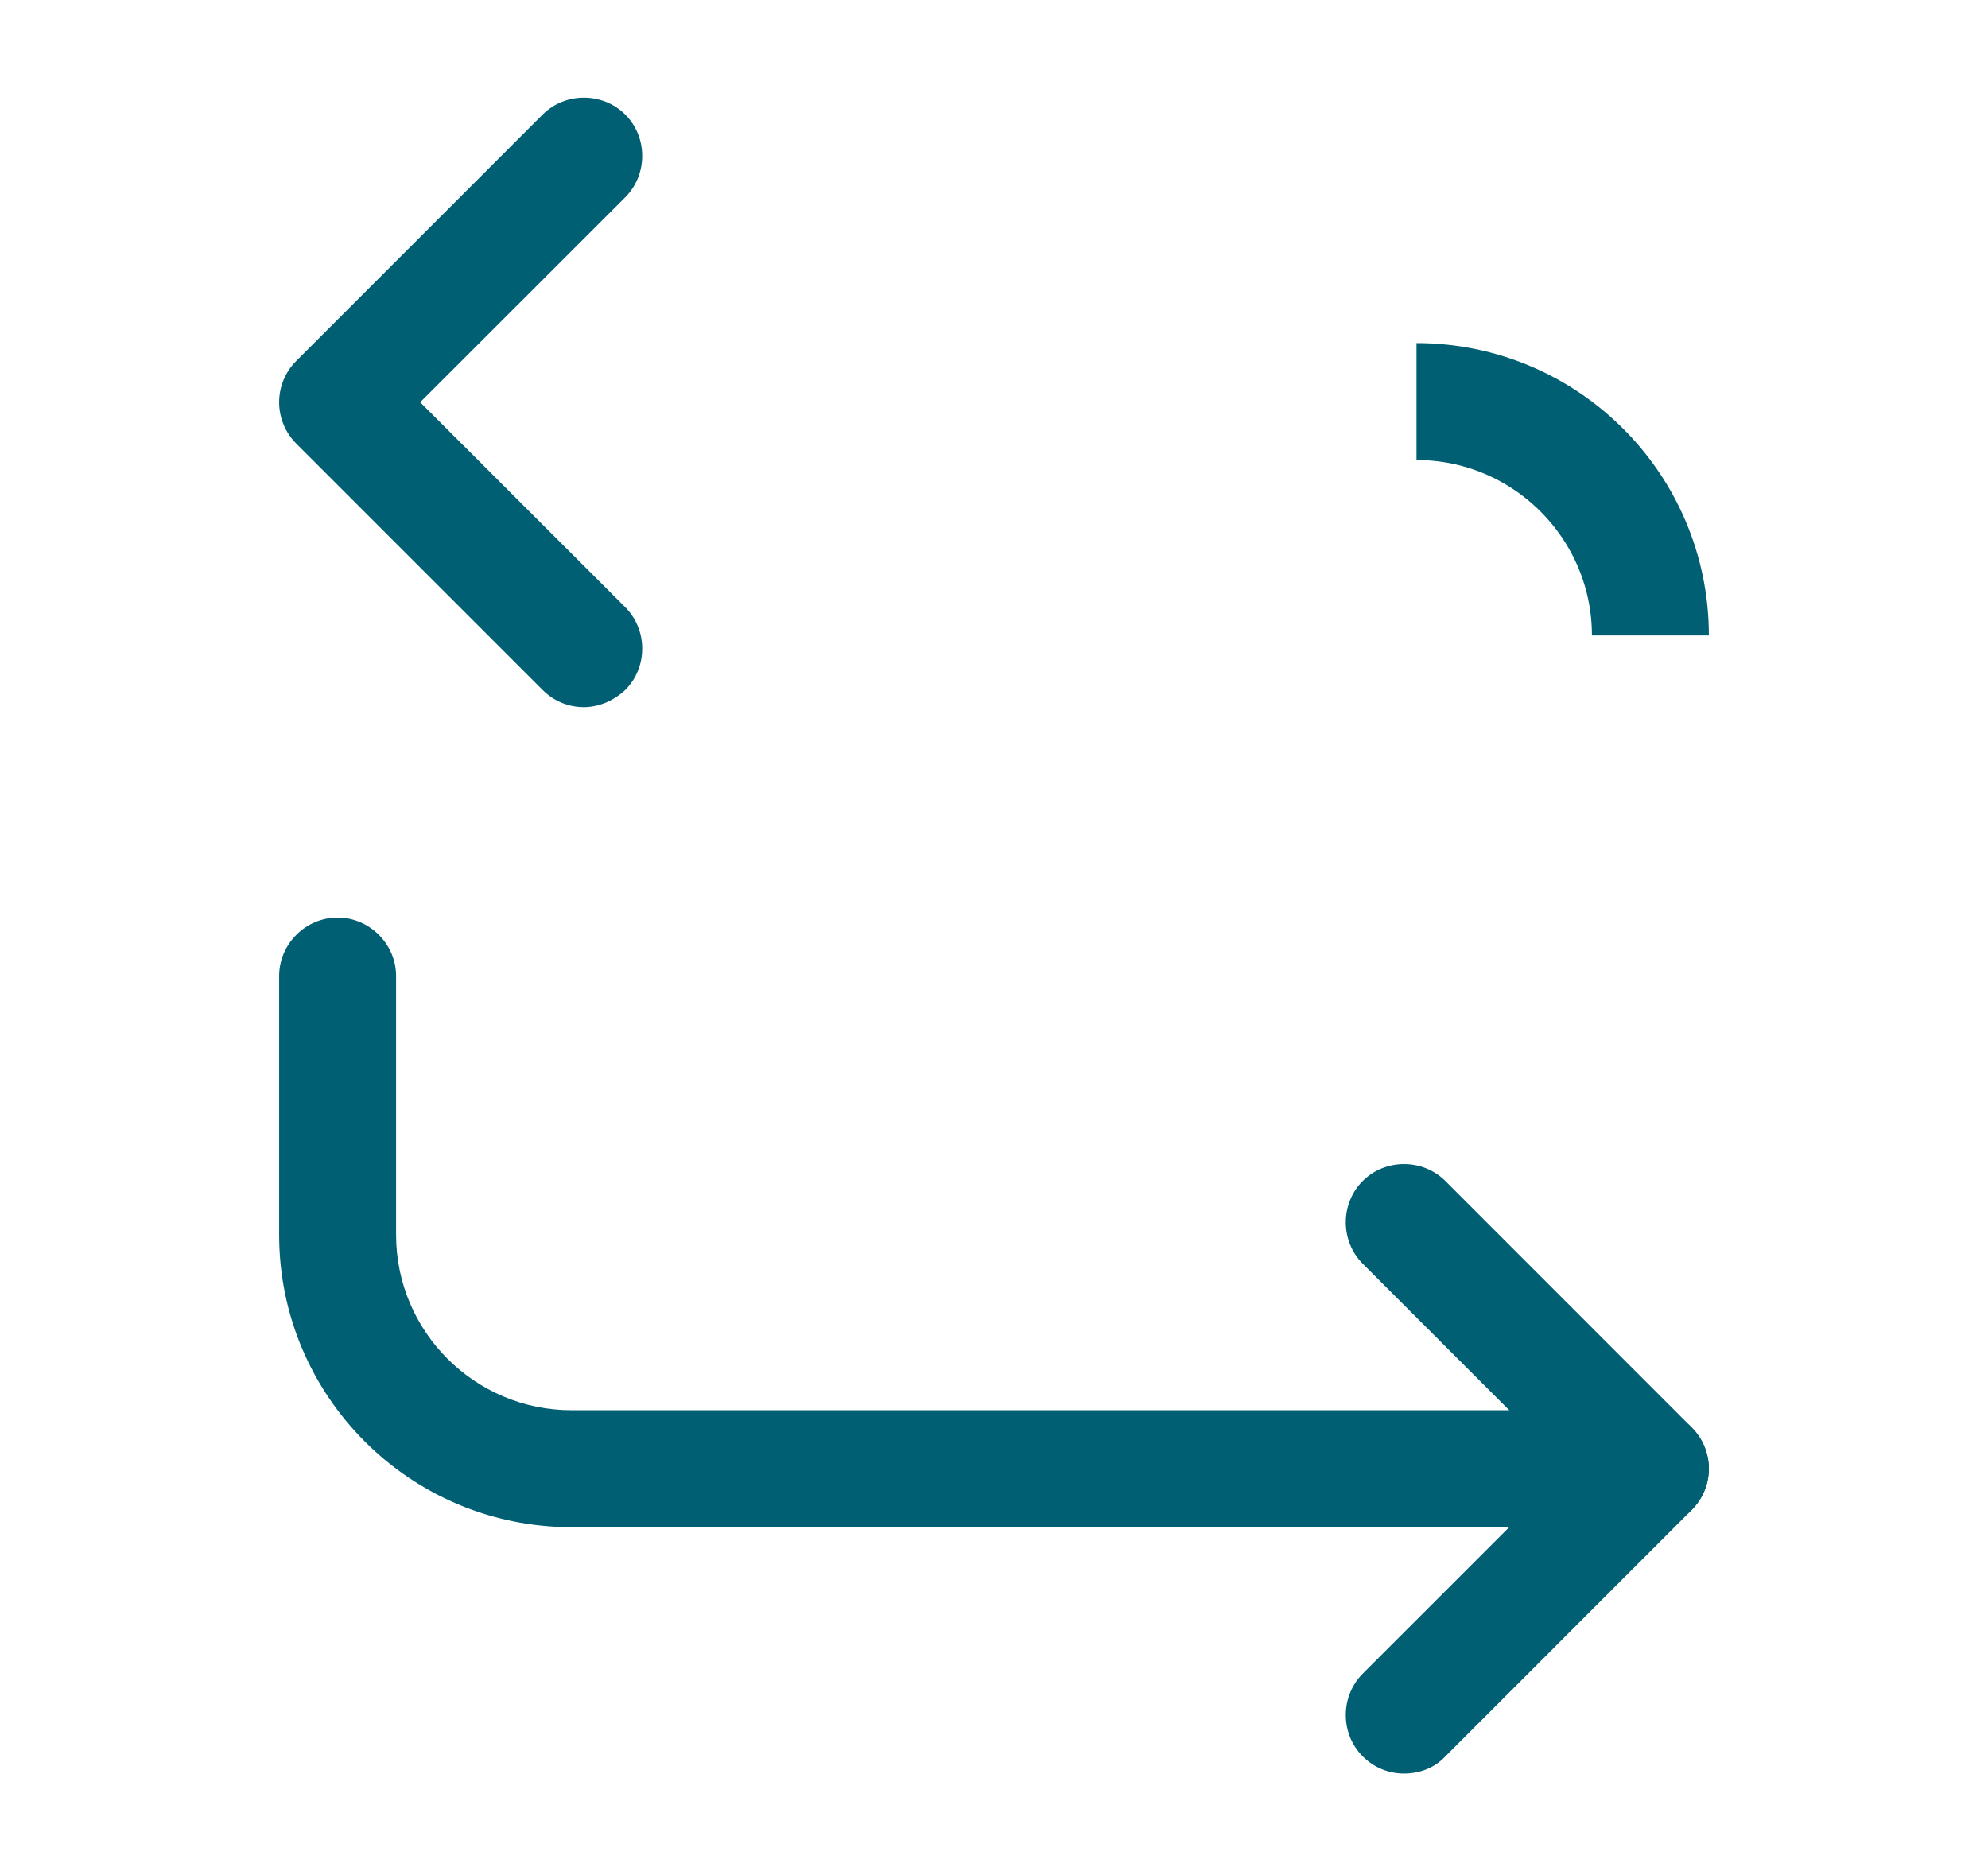
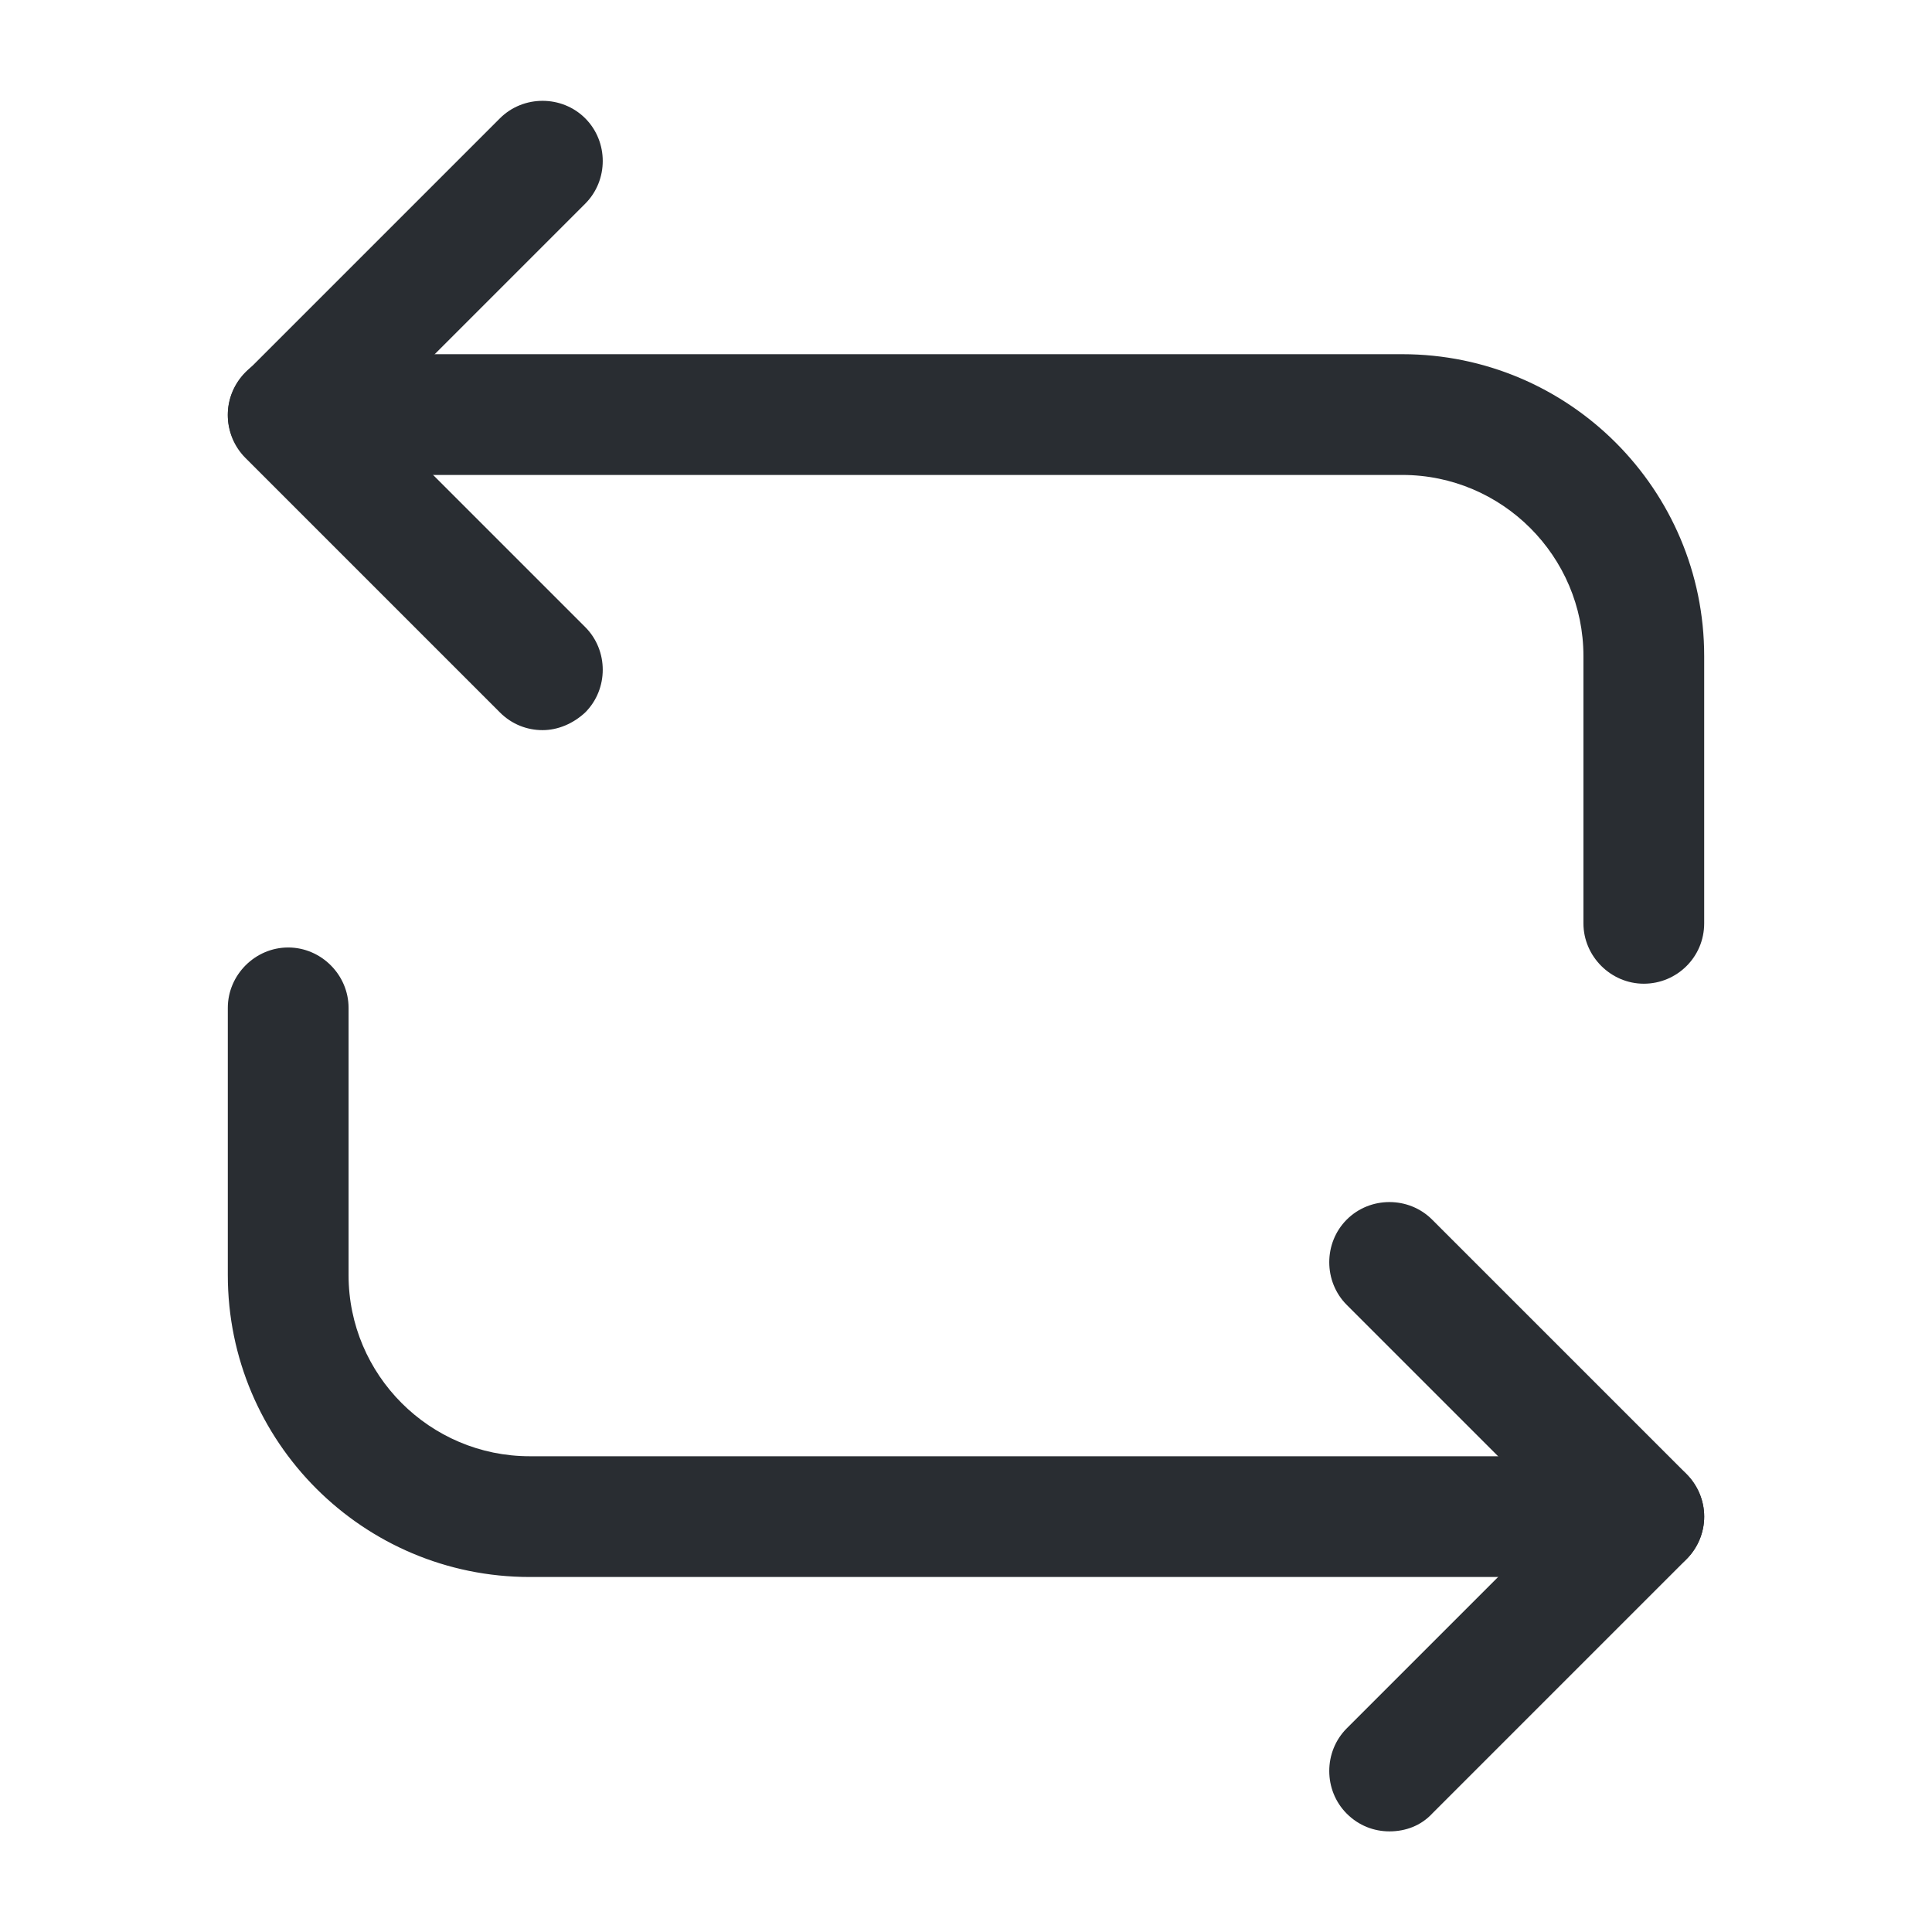
- <svg xmlns="http://www.w3.org/2000/svg" width="17" height="16" viewBox="0 0 17 16" fill="none">
-   <path d="M14.113 5.434C14.113 4.331 13.216 3.434 12.113 3.434C13.217 3.434 14.113 4.33 14.113 5.434Z" fill="#005F73" stroke="#005F73" />
-   <path d="M4.993 6.047C4.867 6.047 4.74 6 4.64 5.9L2.533 3.793C2.44 3.7 2.387 3.573 2.387 3.44C2.387 3.307 2.44 3.18 2.533 3.087L4.64 0.98C4.833 0.787 5.153 0.787 5.347 0.98C5.54 1.173 5.54 1.493 5.347 1.687L3.593 3.44L5.347 5.193C5.54 5.387 5.54 5.707 5.347 5.9C5.247 5.993 5.12 6.047 4.993 6.047Z" fill="#005F73" />
-   <path d="M14.113 13.06H4.887C3.507 13.06 2.387 11.94 2.387 10.56V8.347C2.387 8.073 2.613 7.847 2.887 7.847C3.16 7.847 3.387 8.073 3.387 8.347V10.56C3.387 11.387 4.06 12.06 4.887 12.06H14.113C14.387 12.06 14.613 12.287 14.613 12.56C14.613 12.833 14.387 13.06 14.113 13.06Z" fill="#005F73" />
-   <path d="M12.006 15.167C11.88 15.167 11.753 15.12 11.653 15.02C11.46 14.827 11.46 14.507 11.653 14.313L13.406 12.56L11.653 10.807C11.46 10.613 11.46 10.293 11.653 10.1C11.846 9.907 12.166 9.907 12.36 10.1L14.466 12.207C14.559 12.3 14.613 12.427 14.613 12.56C14.613 12.693 14.559 12.82 14.466 12.913L12.36 15.02C12.266 15.12 12.139 15.167 12.006 15.167Z" fill="#005F73" />
+ <svg xmlns="http://www.w3.org/2000/svg" width="24" height="24" viewBox="0 0 24 24" fill="none">
+   <path d="M20.42 12.22C20.01 12.22 19.67 11.88 19.67 11.47V8.15C19.67 6.91 18.66 5.9 17.42 5.9H3.58C3.17 5.9 2.83 5.56 2.83 5.15C2.83 4.74 3.17 4.4 3.58 4.4H17.42C19.49 4.4 21.17 6.08 21.17 8.15V11.47C21.17 11.89 20.83 12.22 20.42 12.22Z" fill="#292D32" />
+   <path d="M6.74 9.07C6.55 9.07 6.36 9 6.21 8.85L3.05 5.69C2.91 5.55 2.83 5.36 2.83 5.16C2.83 4.96 2.91 4.77 3.05 4.63L6.21 1.47C6.5 1.18 6.98 1.18 7.27 1.47C7.56 1.76 7.56 2.24 7.27 2.53L4.64 5.16L7.27 7.79C7.56 8.08 7.56 8.56 7.27 8.85C7.12 8.99 6.93 9.07 6.74 9.07Z" fill="#292D32" />
+   <path d="M20.42 19.59H6.58C4.51 19.59 2.83 17.91 2.83 15.84V12.52C2.83 12.11 3.17 11.77 3.58 11.77C3.99 11.77 4.33 12.11 4.33 12.52V15.84C4.33 17.08 5.34 18.09 6.58 18.09H20.42C20.83 18.09 21.17 18.43 21.17 18.84C21.17 19.25 20.83 19.59 20.42 19.59Z" fill="#292D32" />
+   <path d="M17.26 22.75C17.07 22.75 16.88 22.68 16.73 22.53C16.44 22.24 16.44 21.76 16.73 21.47L19.36 18.84L16.73 16.21C16.44 15.92 16.44 15.44 16.73 15.15C17.02 14.86 17.5 14.86 17.79 15.15L20.95 18.31C21.09 18.45 21.17 18.64 21.17 18.84C21.17 19.04 21.09 19.23 20.95 19.37L17.79 22.53C17.65 22.68 17.46 22.75 17.26 22.75Z" fill="#292D32" />
</svg>
